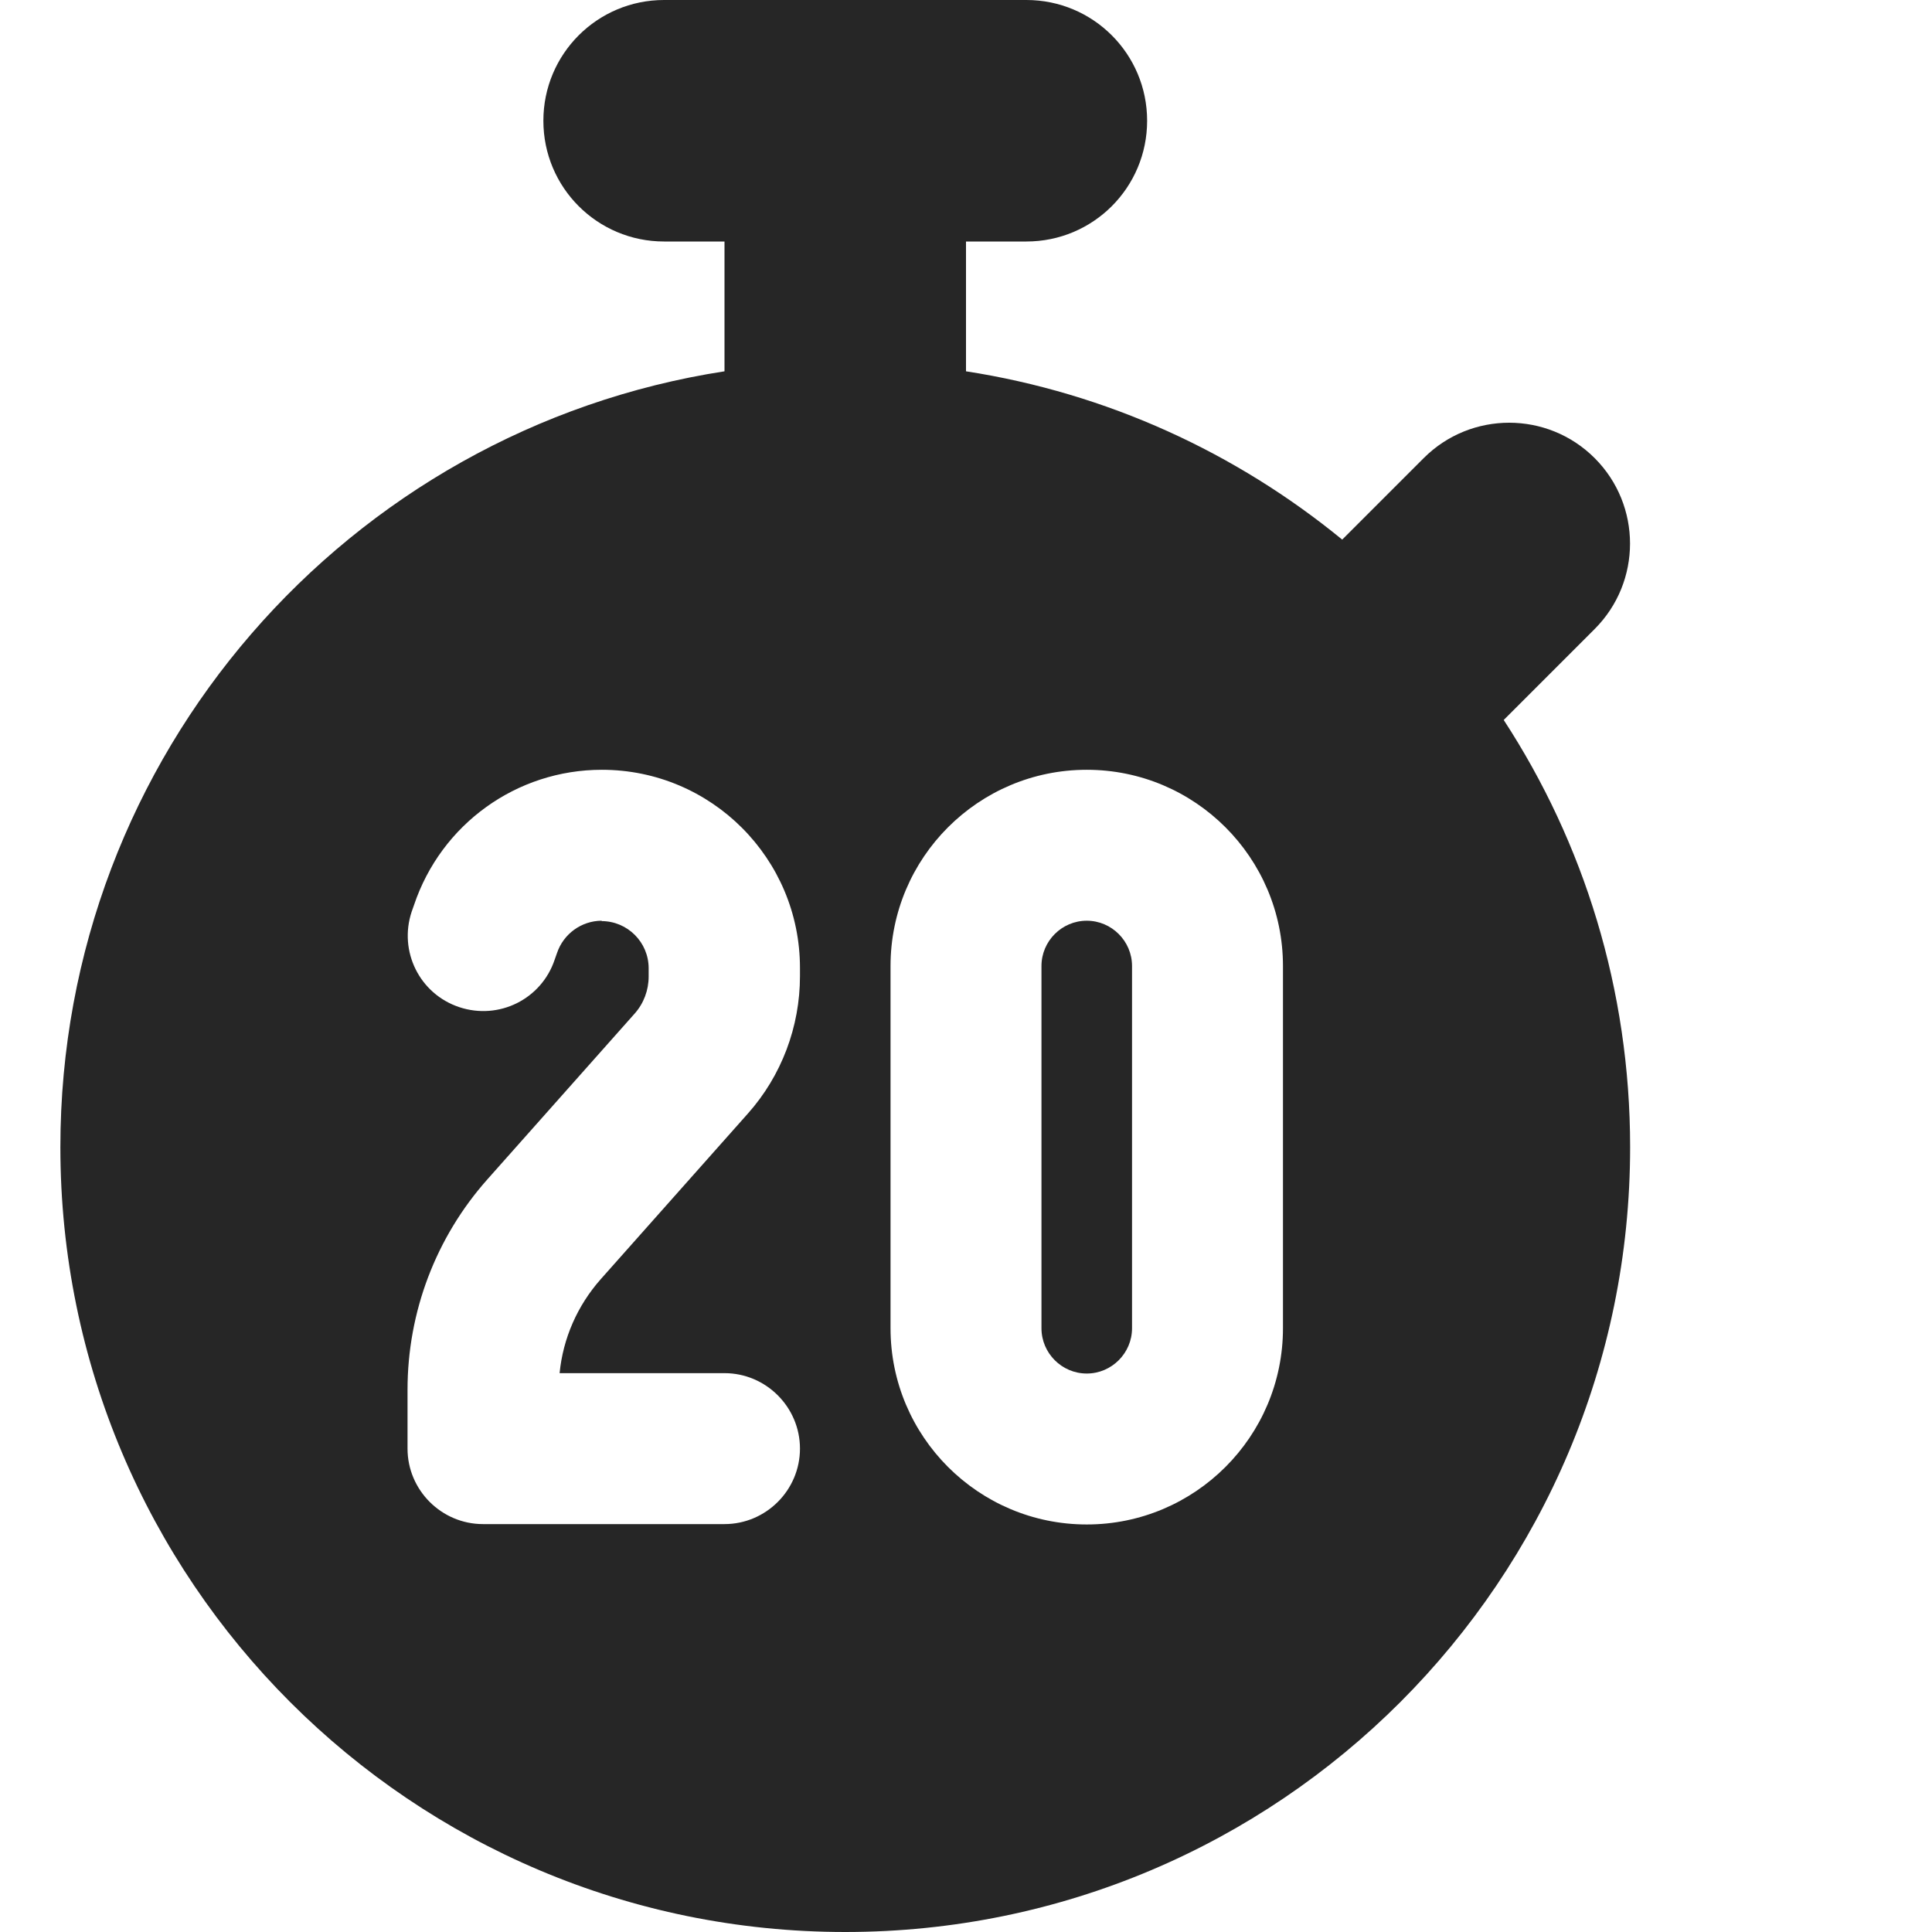
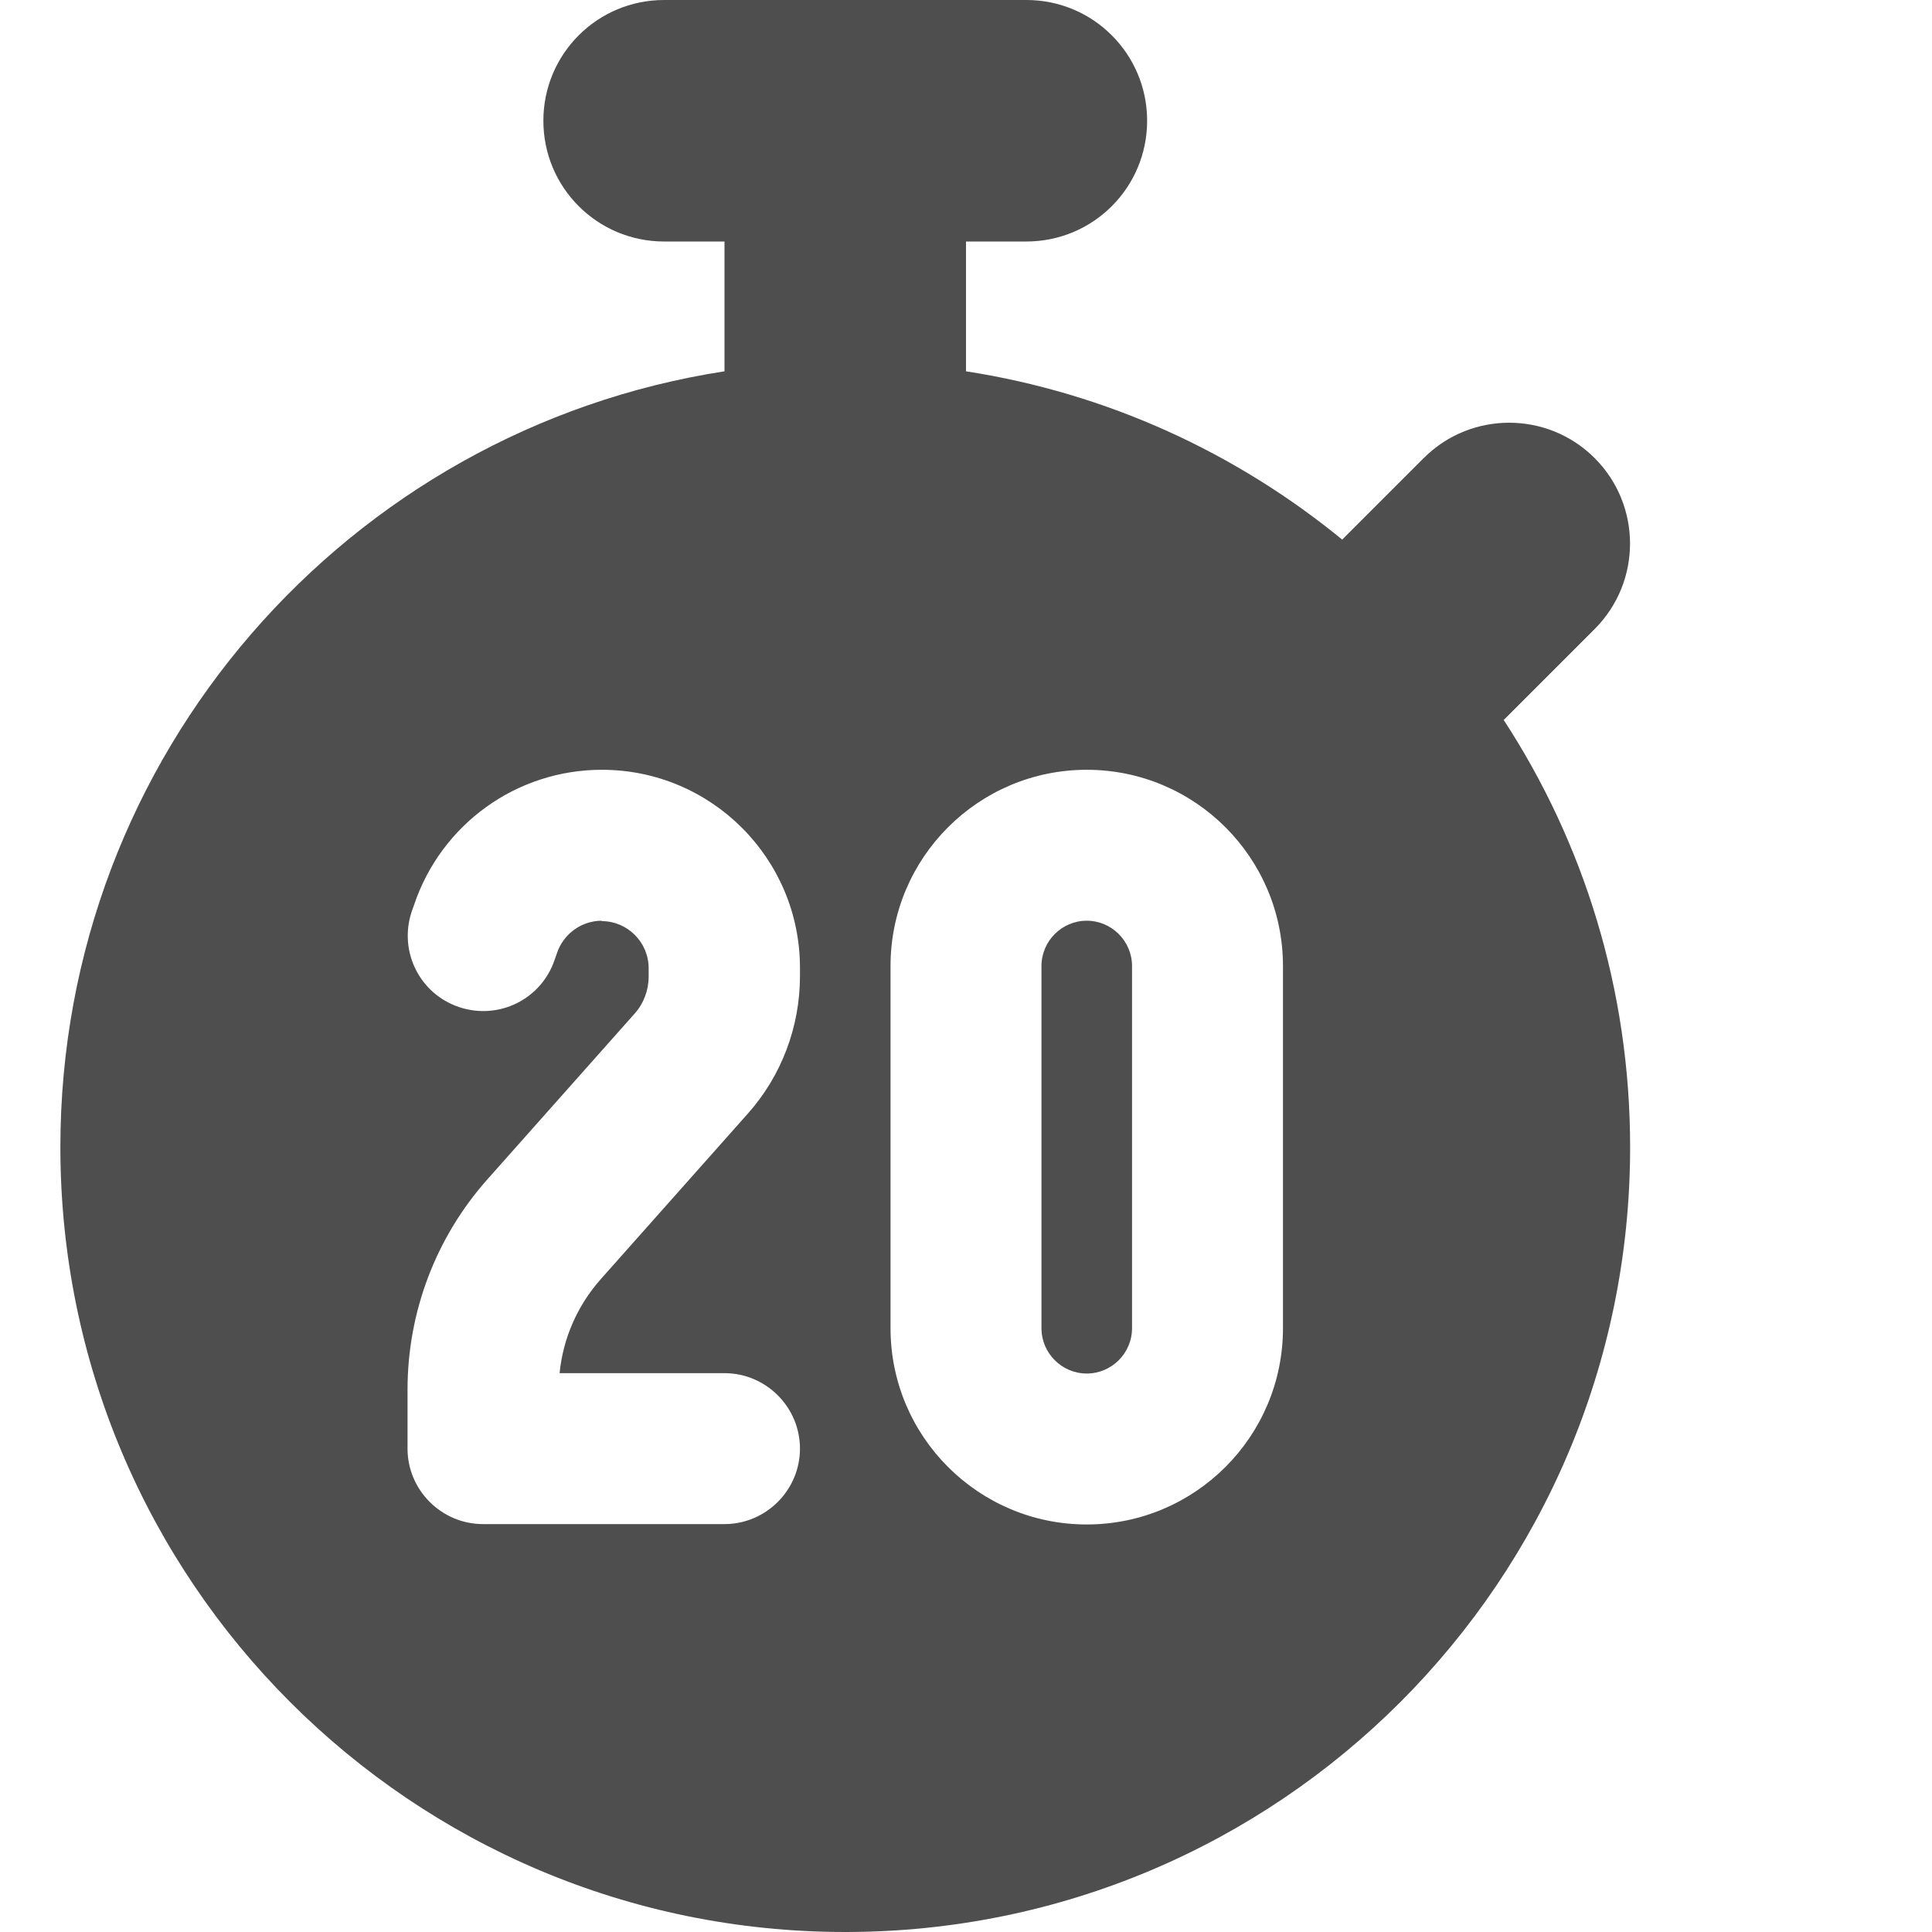
<svg xmlns="http://www.w3.org/2000/svg" viewBox="0 0 512 512">
-   <path fill="#262626" d="M176 0c-17.7 0-32 14.3-32 32s14.3 32 32 32h16V98.4C92.3 113.8 16 200 16 304c0 114.9 93.1 208 208 208s208-93.1 208-208c0-41.8-12.3-80.7-33.5-113.2l24.1-24.1c12.5-12.5 12.5-32.8 0-45.3s-32.8-12.5-45.3 0L355.7 143c-28.1-23-62.2-38.8-99.7-44.6V64h16c17.7 0 32-14.3 32-32s-14.3-32-32-32H176zM288 204c28.7 0 52 23.3 52 52v96c0 28.7-23.3 52-52 52s-52-23.3-52-52V256c0-28.7 23.3-52 52-52zm-12 52v96c0 6.6 5.4 12 12 12s12-5.4 12-12V256c0-6.6-5.4-12-12-12s-12 5.4-12 12zM159.5 244c-5.4 0-10.2 3.5-11.9 8.6l-.6 1.7c-3.5 10.5-14.8 16.1-25.3 12.6s-16.1-14.8-12.6-25.3l.6-1.7c7.2-21.5 27.2-35.9 49.8-35.9c29 0 52.5 23.5 52.5 52.5v2.2c0 13.4-4.9 26.4-13.8 36.4l-39 43.9c-6.2 7-10 15.7-10.9 24.9H192c11 0 20 9 20 20s-9 20-20 20H128c-11 0-20-9-20-20V368.3c0-20.6 7.5-40.4 21.2-55.8l39-43.9c2.4-2.7 3.7-6.2 3.7-9.8v-2.2c0-6.9-5.6-12.5-12.5-12.5z" />
+   <path fill="#4e4e4e" d="M176 0c-17.7 0-32 14.3-32 32s14.3 32 32 32h16V98.4C92.3 113.8 16 200 16 304c0 114.9 93.1 208 208 208s208-93.1 208-208c0-41.8-12.3-80.7-33.5-113.2l24.1-24.1c12.5-12.5 12.5-32.8 0-45.3s-32.8-12.5-45.3 0L355.7 143c-28.1-23-62.2-38.8-99.7-44.6V64h16c17.7 0 32-14.3 32-32s-14.3-32-32-32H176zM288 204c28.7 0 52 23.3 52 52v96c0 28.7-23.3 52-52 52s-52-23.3-52-52V256c0-28.7 23.3-52 52-52zm-12 52v96c0 6.6 5.4 12 12 12s12-5.4 12-12V256c0-6.6-5.4-12-12-12s-12 5.4-12 12zM159.5 244c-5.4 0-10.2 3.5-11.9 8.6l-.6 1.7c-3.5 10.5-14.8 16.1-25.3 12.6s-16.1-14.8-12.6-25.3l.6-1.7c7.2-21.5 27.2-35.9 49.8-35.9c29 0 52.5 23.5 52.5 52.5v2.2c0 13.4-4.9 26.4-13.8 36.4l-39 43.9c-6.2 7-10 15.7-10.9 24.9H192c11 0 20 9 20 20s-9 20-20 20H128c-11 0-20-9-20-20V368.3c0-20.6 7.5-40.4 21.2-55.8l39-43.9c2.4-2.7 3.7-6.2 3.7-9.8v-2.2c0-6.9-5.6-12.5-12.5-12.5z" />
</svg>
